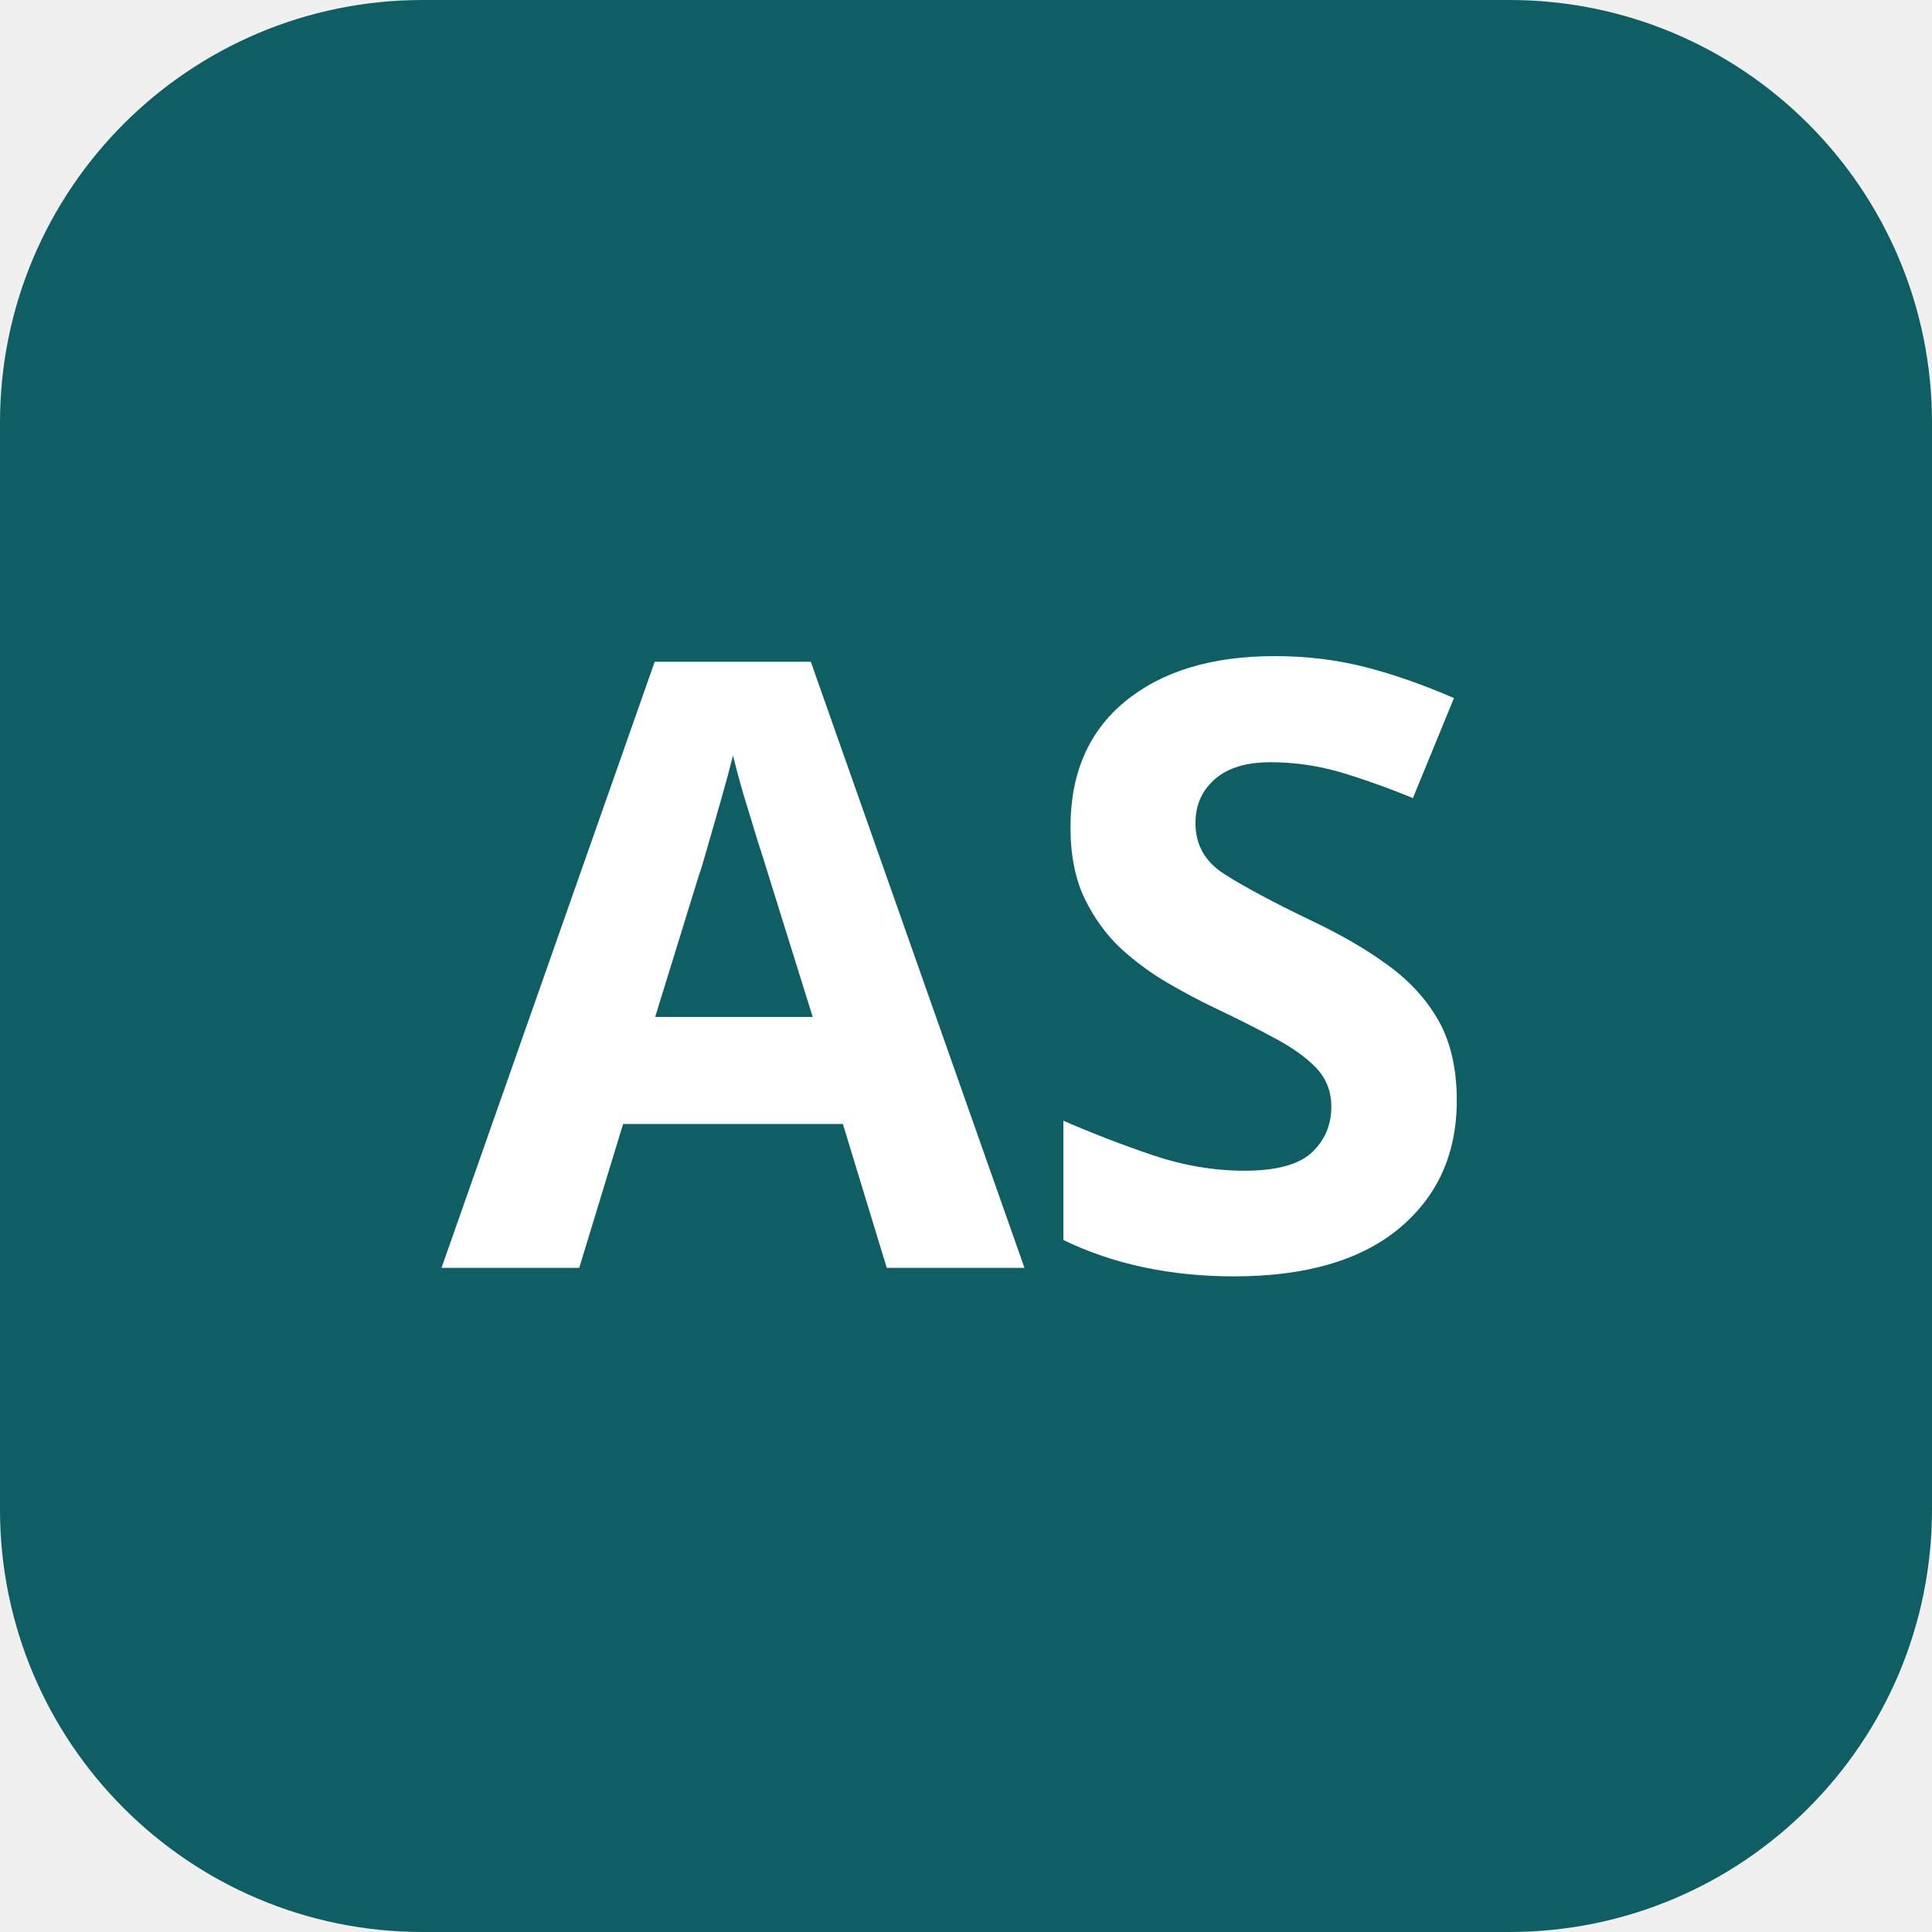
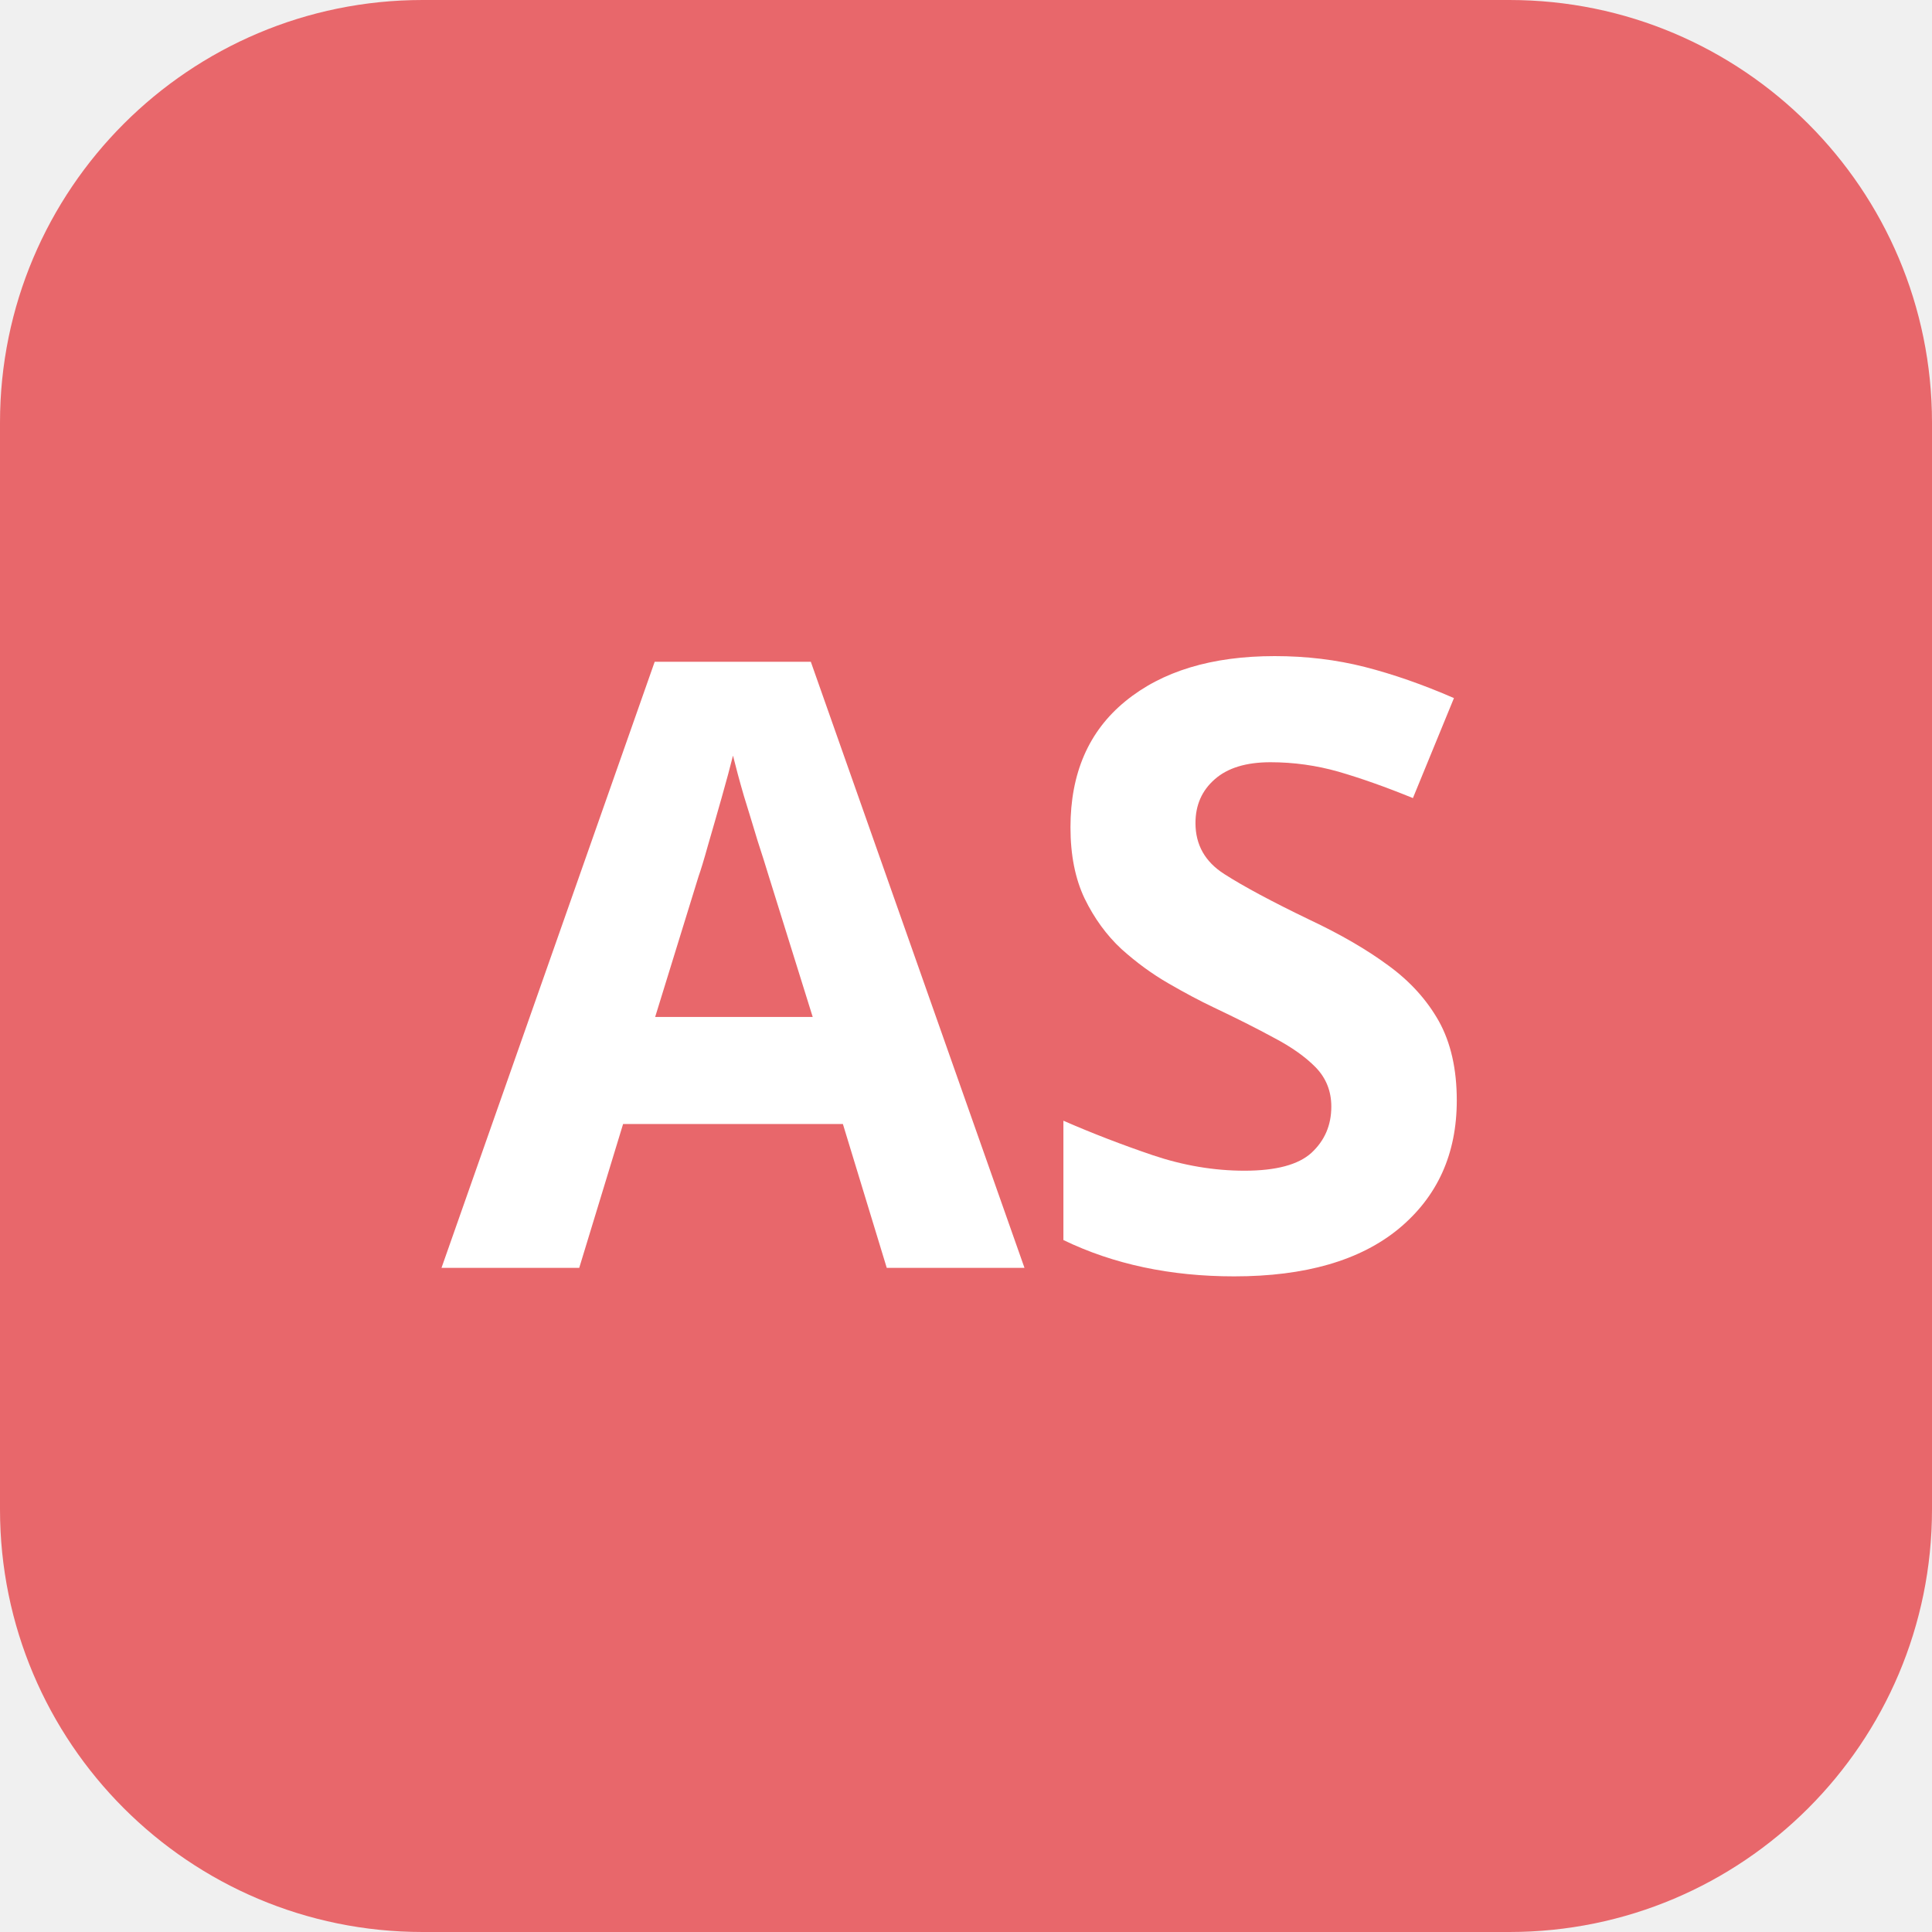
<svg xmlns="http://www.w3.org/2000/svg" viewBox="0 0 64 64">
-   <rect width="64" height="64" rx="14" fill="#0e5e63" />
+   <rect width="64" height="64" rx="14" fill="#e8676b" />
  <text x="32" y="42" text-anchor="middle" font-family="system-ui, sans-serif" font-size="28" font-weight="700" fill="#fff">AS</text>
</svg>
